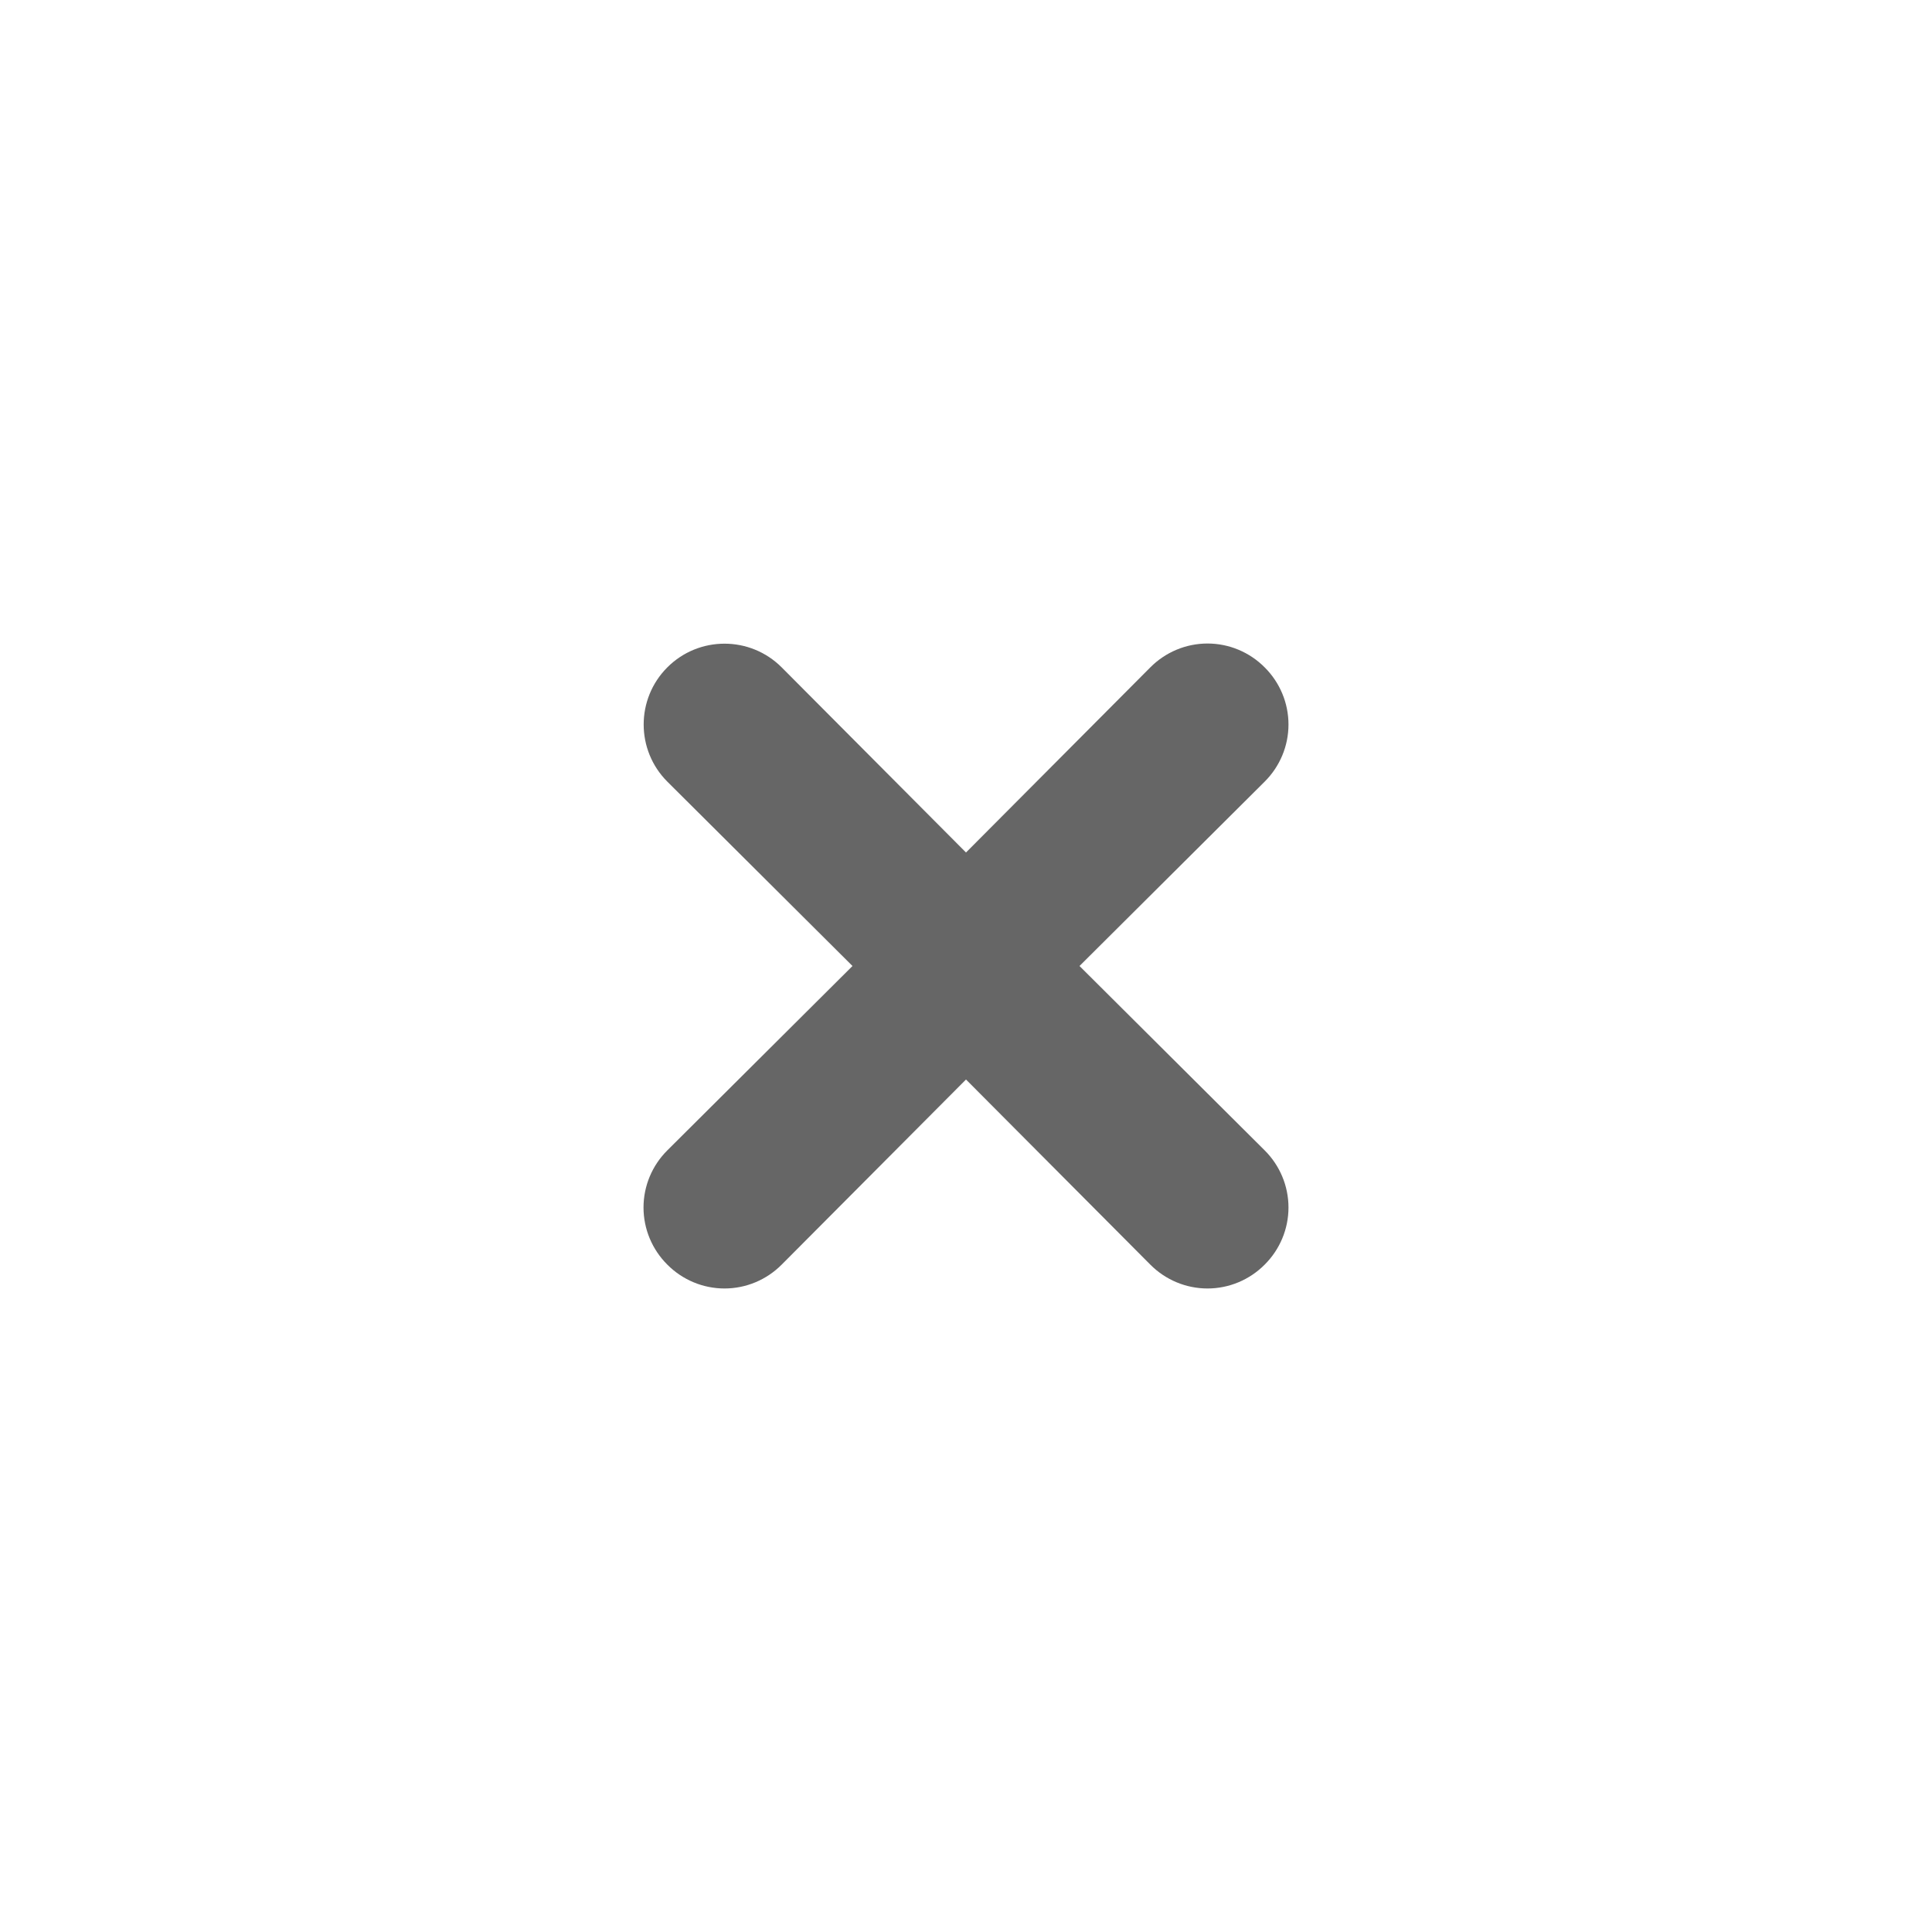
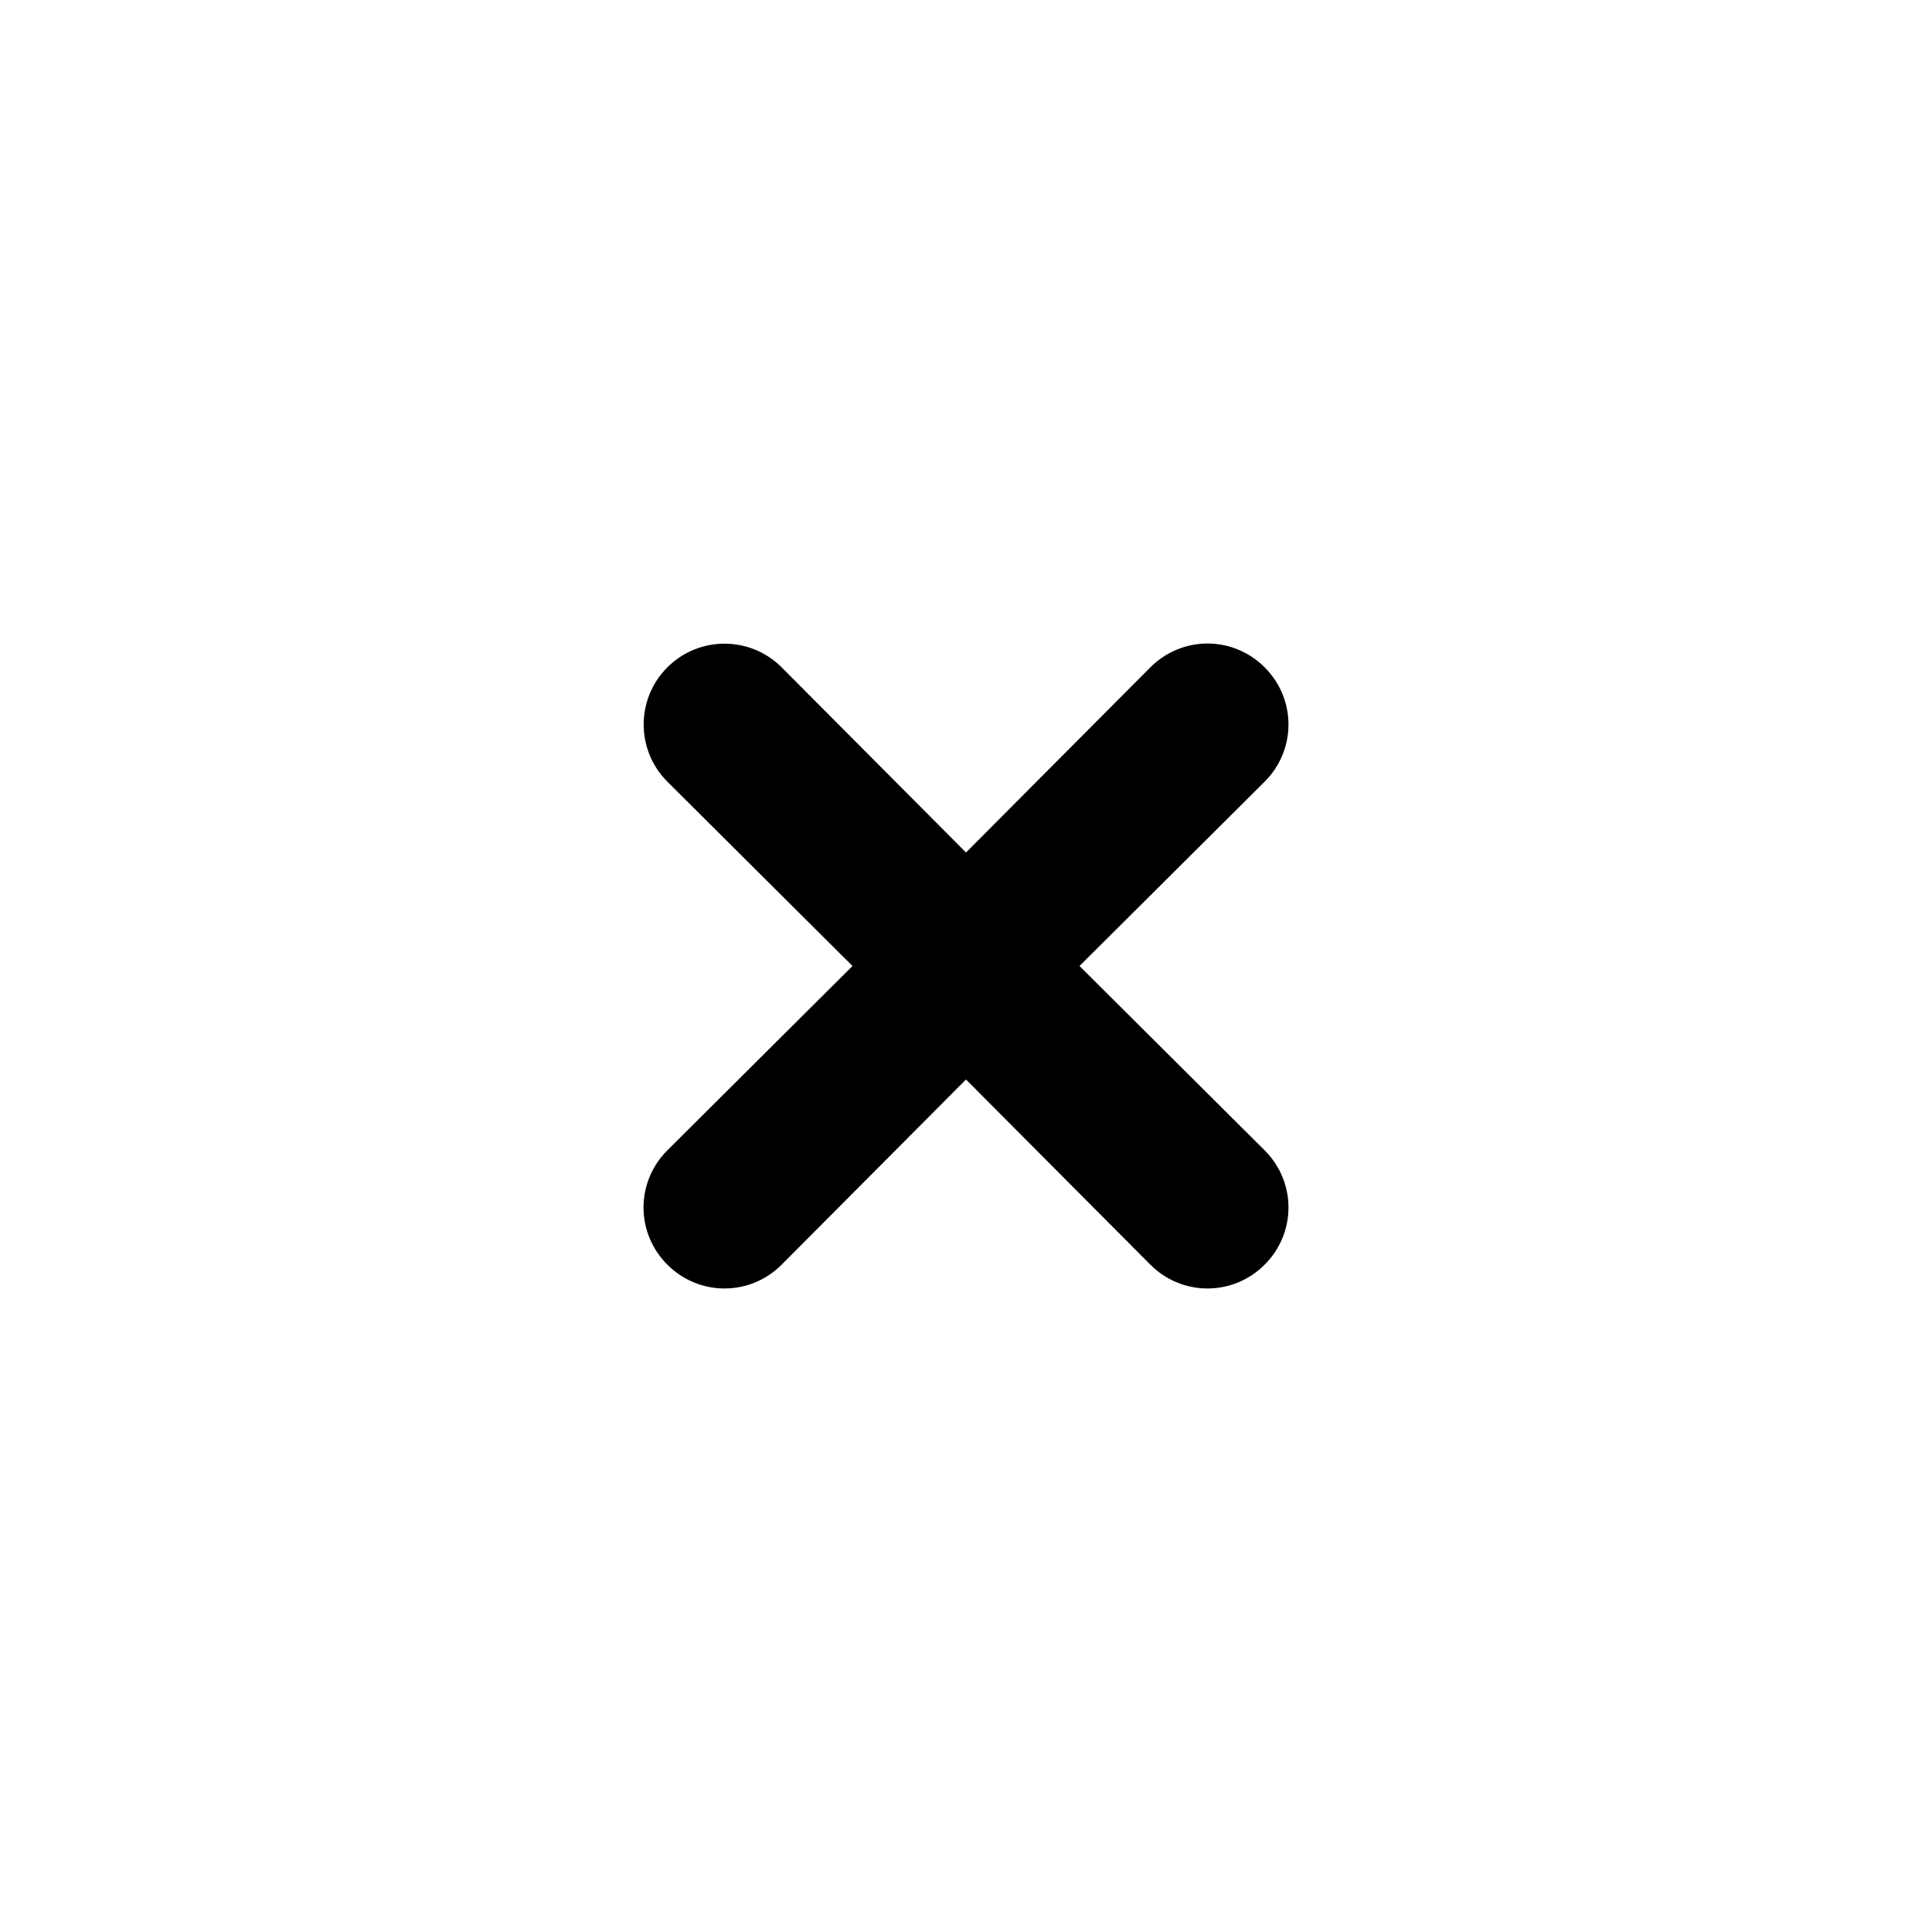
<svg xmlns="http://www.w3.org/2000/svg" width="24px" height="24px" viewBox="0 0 24 24" version="1.1">
  <g id="Icon-/-X-Small" stroke="none" stroke-width="1" fill="none" fill-rule="evenodd">
    <polygon id="Shape" points="0 0 24 0 24 24 0 24" />
-     <path d="M15.71,8.29 C15.522,8.101 15.267,7.994 15,7.994 C14.733,7.994 14.478,8.101 14.29,8.29 L12,10.59 L9.71,8.29 C9.318,7.898 8.682,7.898 8.29,8.29 C7.898,8.682 7.898,9.318 8.29,9.71 L10.59,12 L8.29,14.29 C8.101,14.478 7.994,14.733 7.994,15 C7.994,15.267 8.101,15.522 8.29,15.71 C8.478,15.899 8.733,16.006 9,16.006 C9.267,16.006 9.522,15.899 9.71,15.71 L12,13.41 L14.29,15.71 C14.478,15.899 14.733,16.006 15,16.006 C15.267,16.006 15.522,15.899 15.71,15.71 C15.899,15.522 16.006,15.267 16.006,15 C16.006,14.733 15.899,14.478 15.71,14.29 L13.41,12 L15.71,9.71 C15.899,9.522 16.006,9.267 16.006,9 C16.006,8.733 15.899,8.478 15.71,8.29 Z" id="Path" fill="#666666" />
+     <path d="M15.71,8.29 C15.522,8.101 15.267,7.994 15,7.994 C14.733,7.994 14.478,8.101 14.29,8.29 L12,10.59 L9.71,8.29 C9.318,7.898 8.682,7.898 8.29,8.29 C7.898,8.682 7.898,9.318 8.29,9.71 L10.59,12 L8.29,14.29 C8.101,14.478 7.994,14.733 7.994,15 C7.994,15.267 8.101,15.522 8.29,15.71 C8.478,15.899 8.733,16.006 9,16.006 C9.267,16.006 9.522,15.899 9.71,15.71 L12,13.41 L14.29,15.71 C14.478,15.899 14.733,16.006 15,16.006 C15.267,16.006 15.522,15.899 15.71,15.71 C15.899,15.522 16.006,15.267 16.006,15 C16.006,14.733 15.899,14.478 15.71,14.29 L13.41,12 L15.71,9.71 C15.899,9.522 16.006,9.267 16.006,9 C16.006,8.733 15.899,8.478 15.71,8.29 Z" id="Path" fill="currentColor" />
  </g>
</svg>
